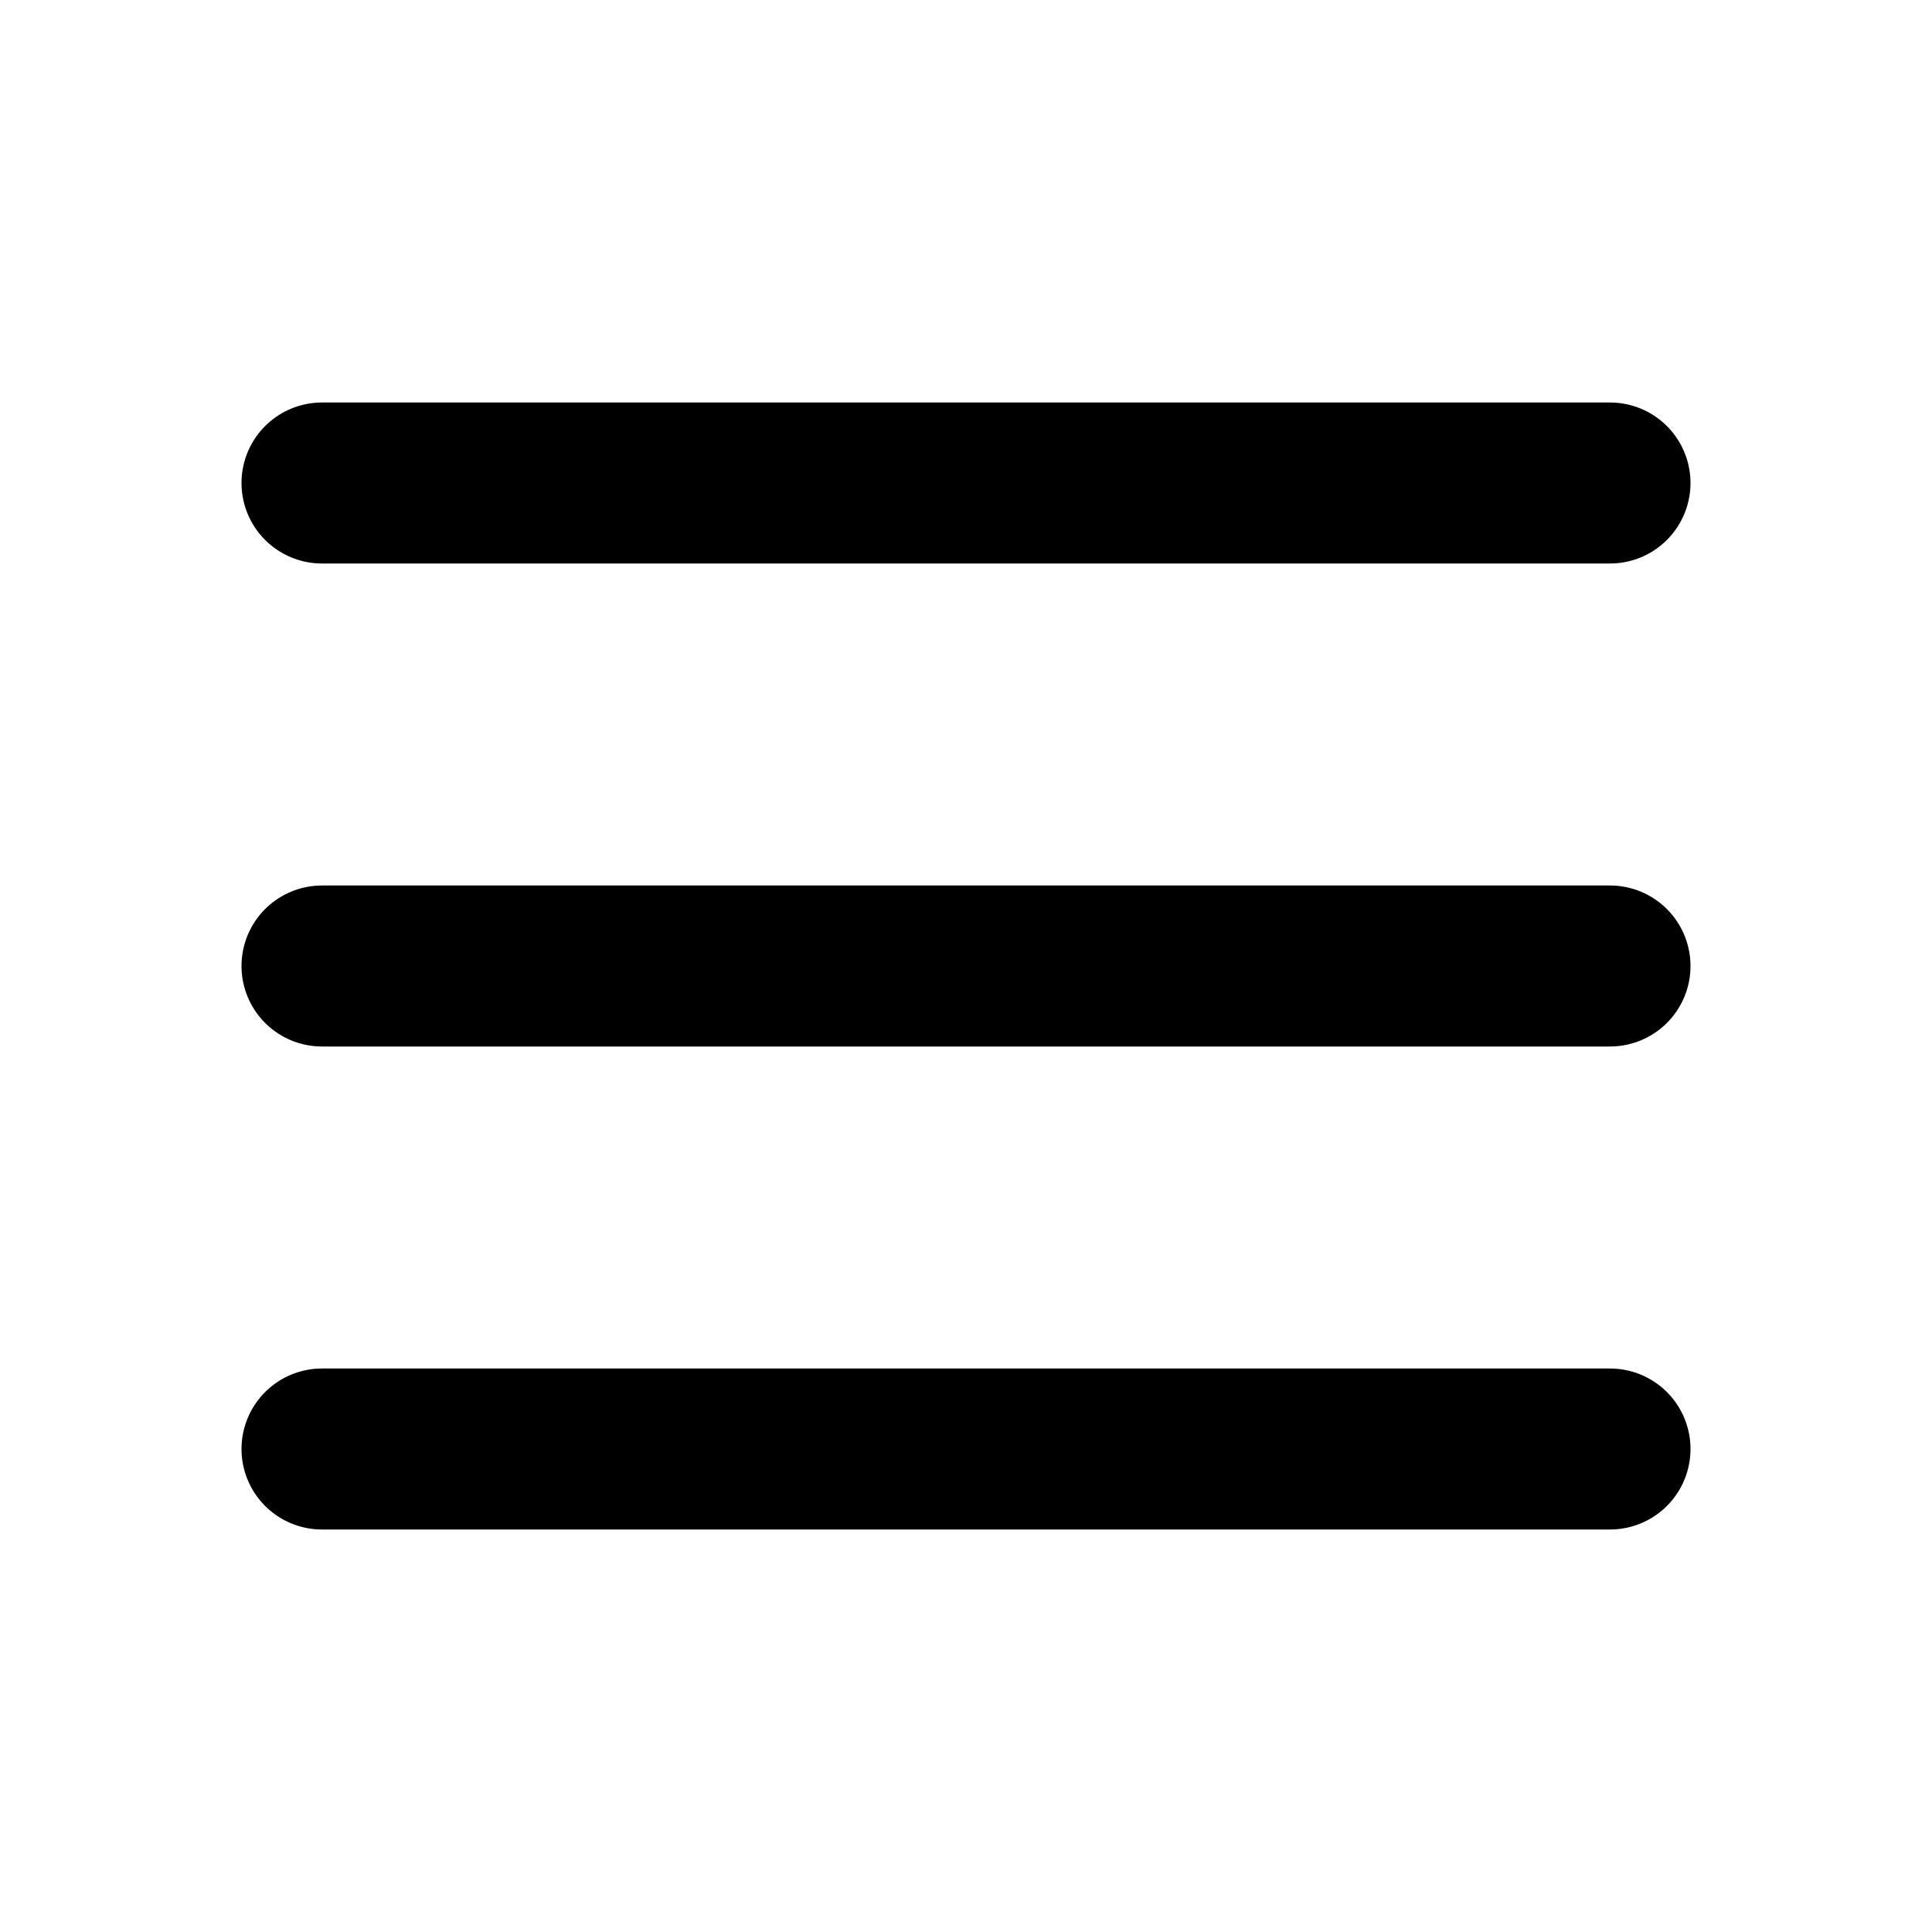
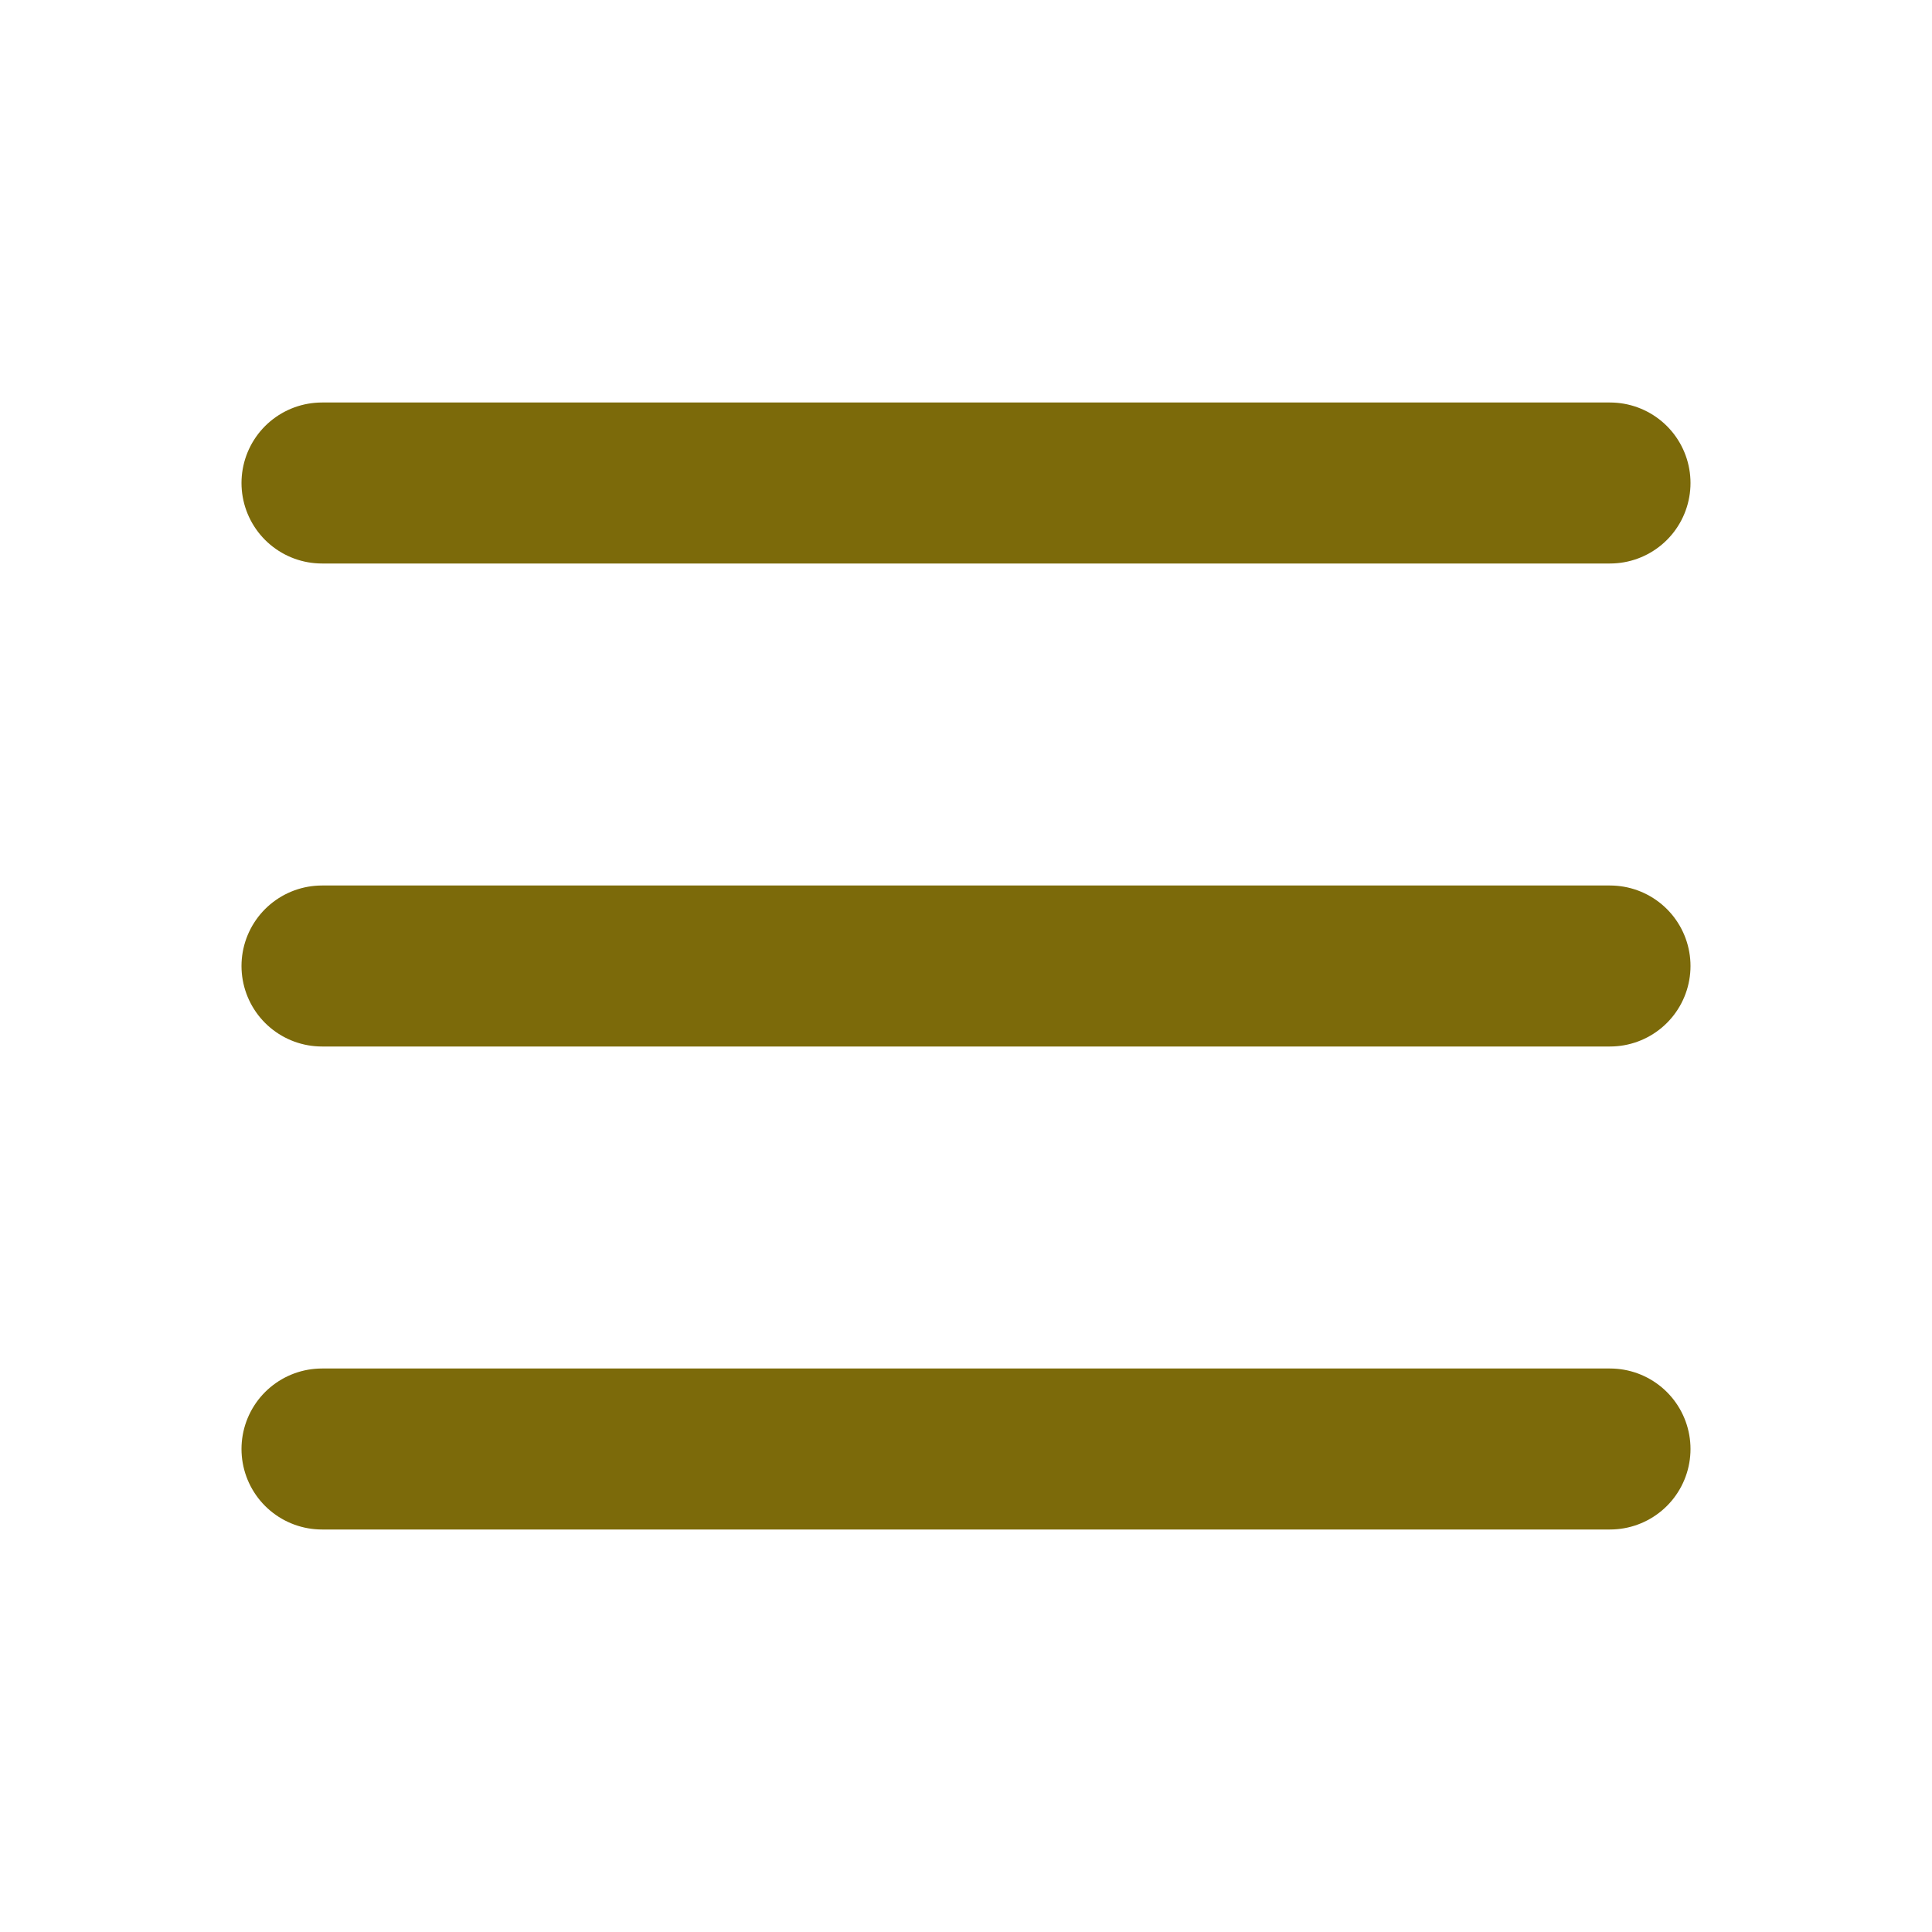
- <svg xmlns="http://www.w3.org/2000/svg" width="800px" height="800px" viewBox="0 0 24 24" fill="none">
-   <path d="M4 18L20 18" stroke="#000000" stroke-width="2" stroke-linecap="round" />
-   <path d="M4 12L20 12" stroke="#000000" stroke-width="2" stroke-linecap="round" />
-   <path d="M4 6L20 6" stroke="#000000" stroke-width="2" stroke-linecap="round" />
+ <svg xmlns="http://www.w3.org/2000/svg" width="24" height="24" viewBox="0 0 24 24" fill="none">
+   <path d="M4 18L20 18" stroke="#7C6A0A" stroke-width="2" stroke-linecap="round" />
+   <path d="M4 12L20 12" stroke="#7C6A0A" stroke-width="2" stroke-linecap="round" />
+   <path d="M4 6L20 6" stroke="#7C6A0A" stroke-width="2" stroke-linecap="round" />
</svg>
